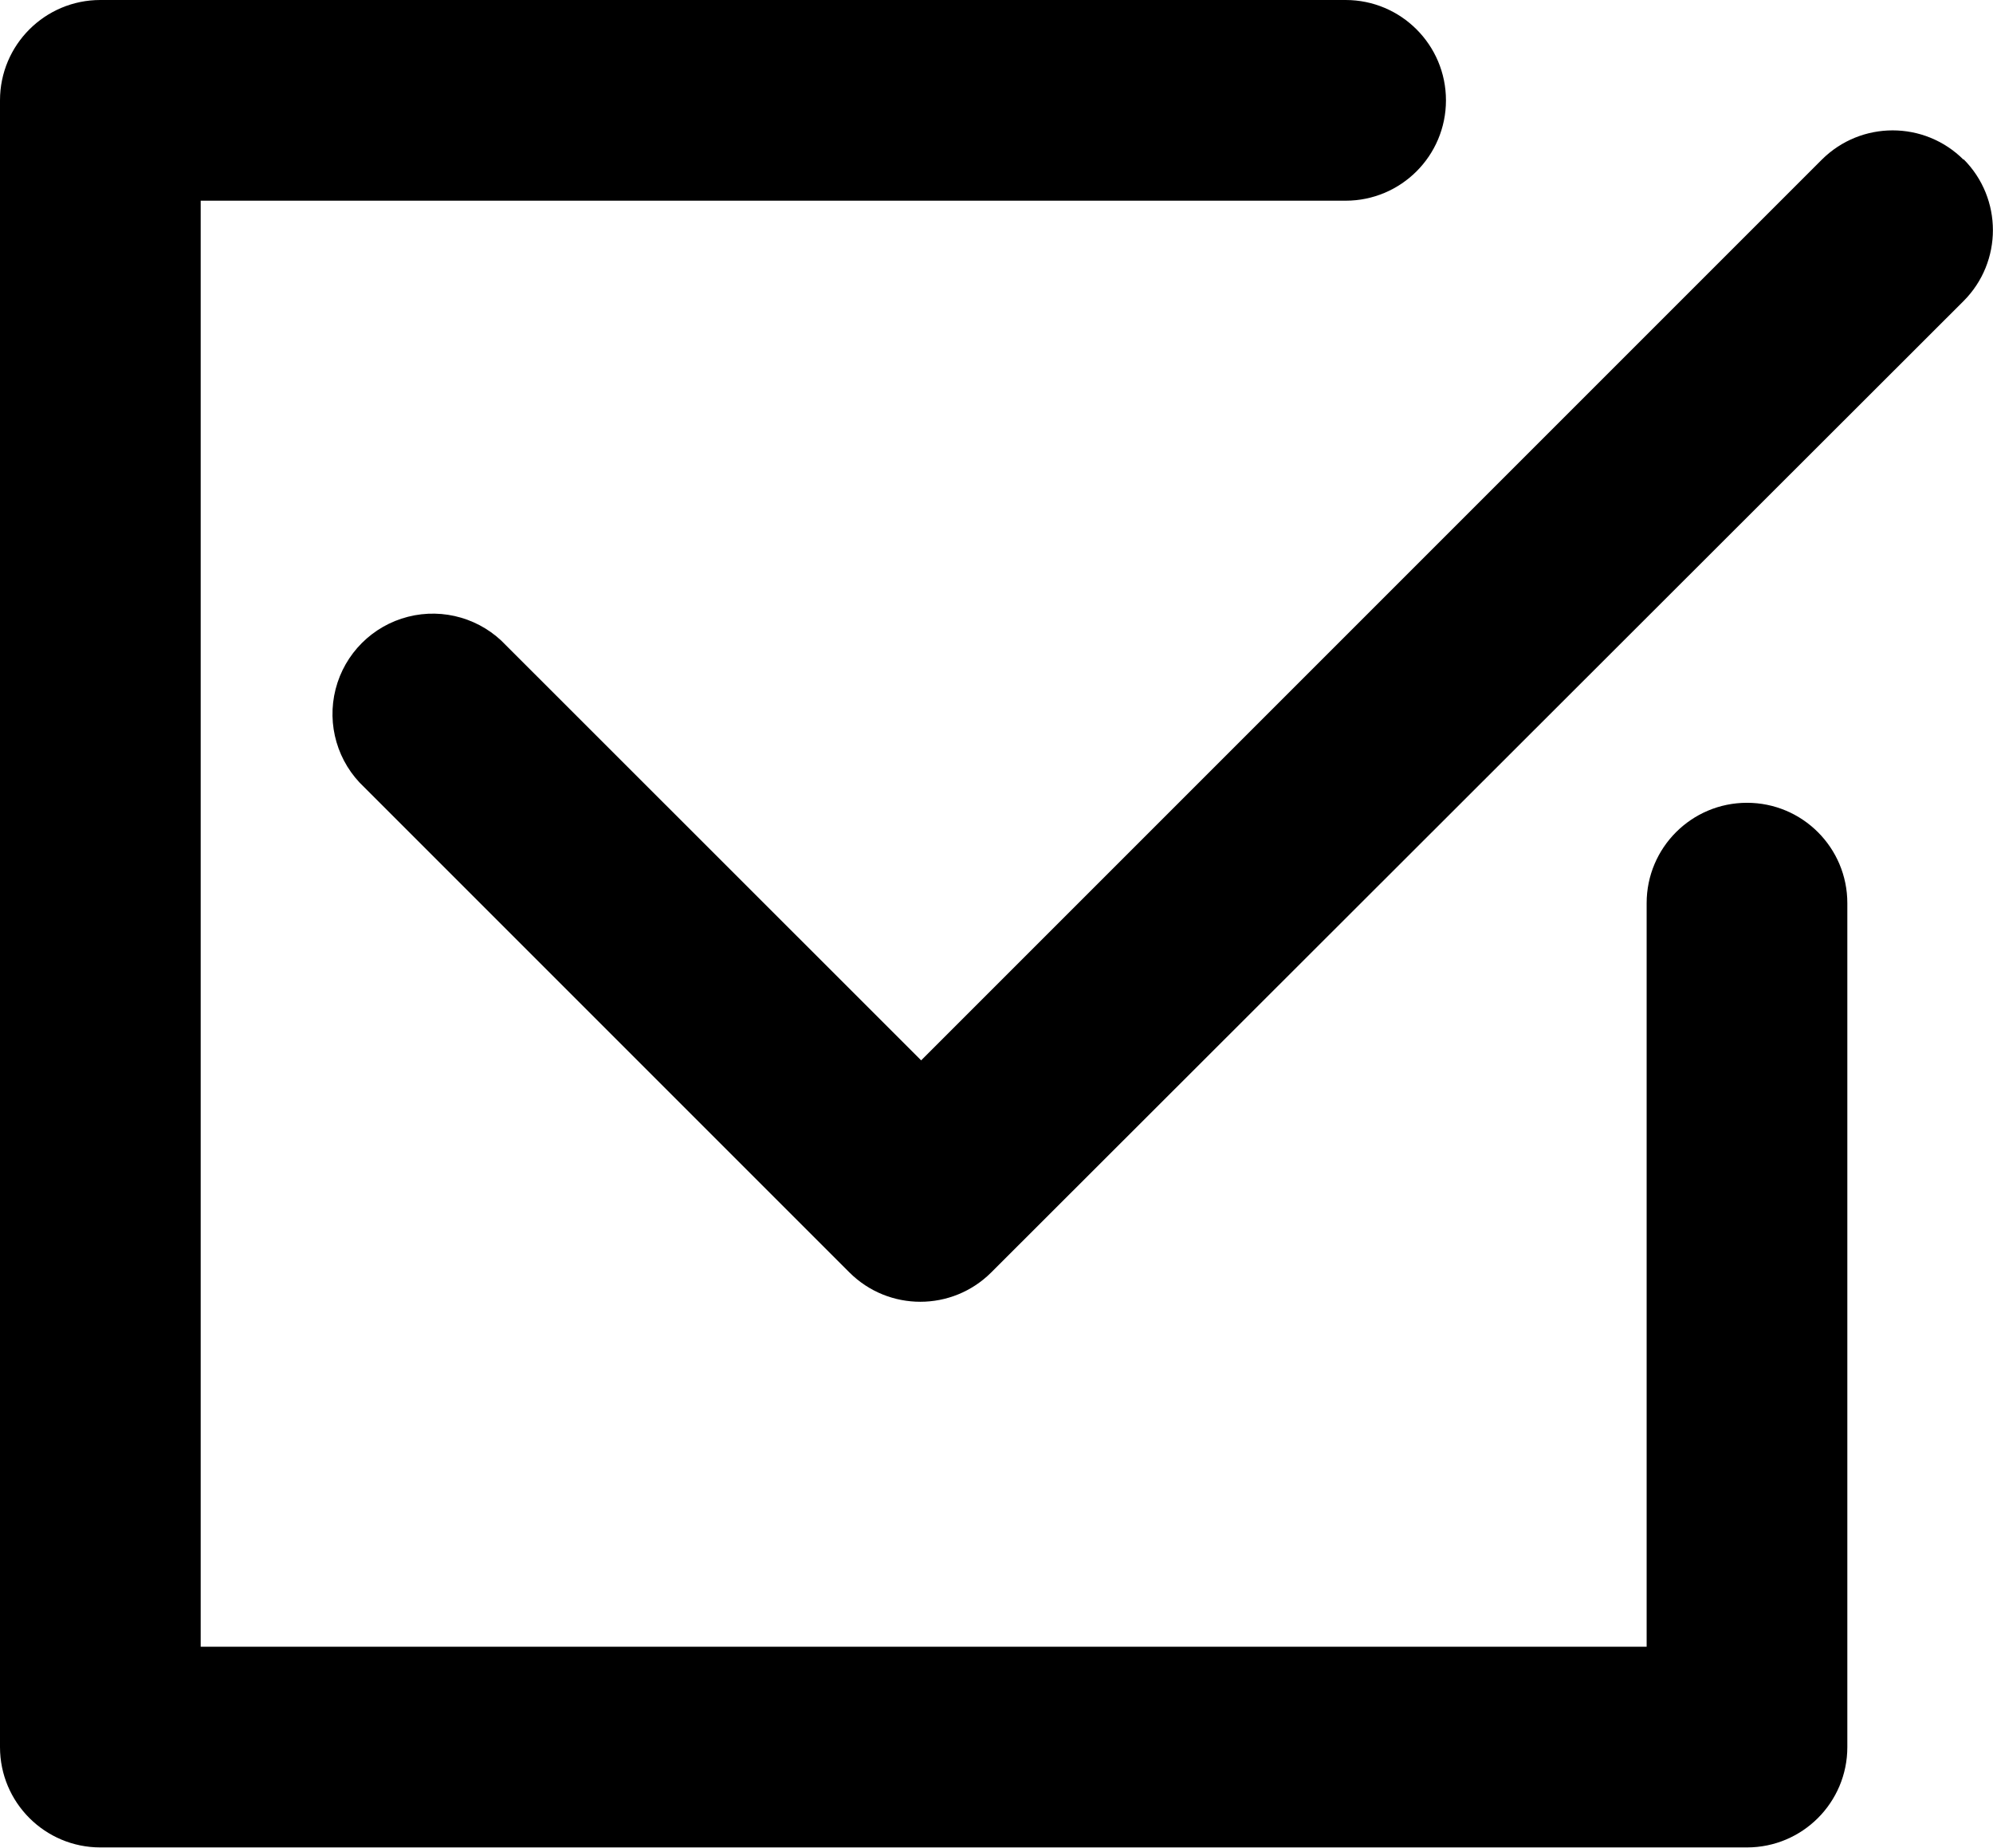
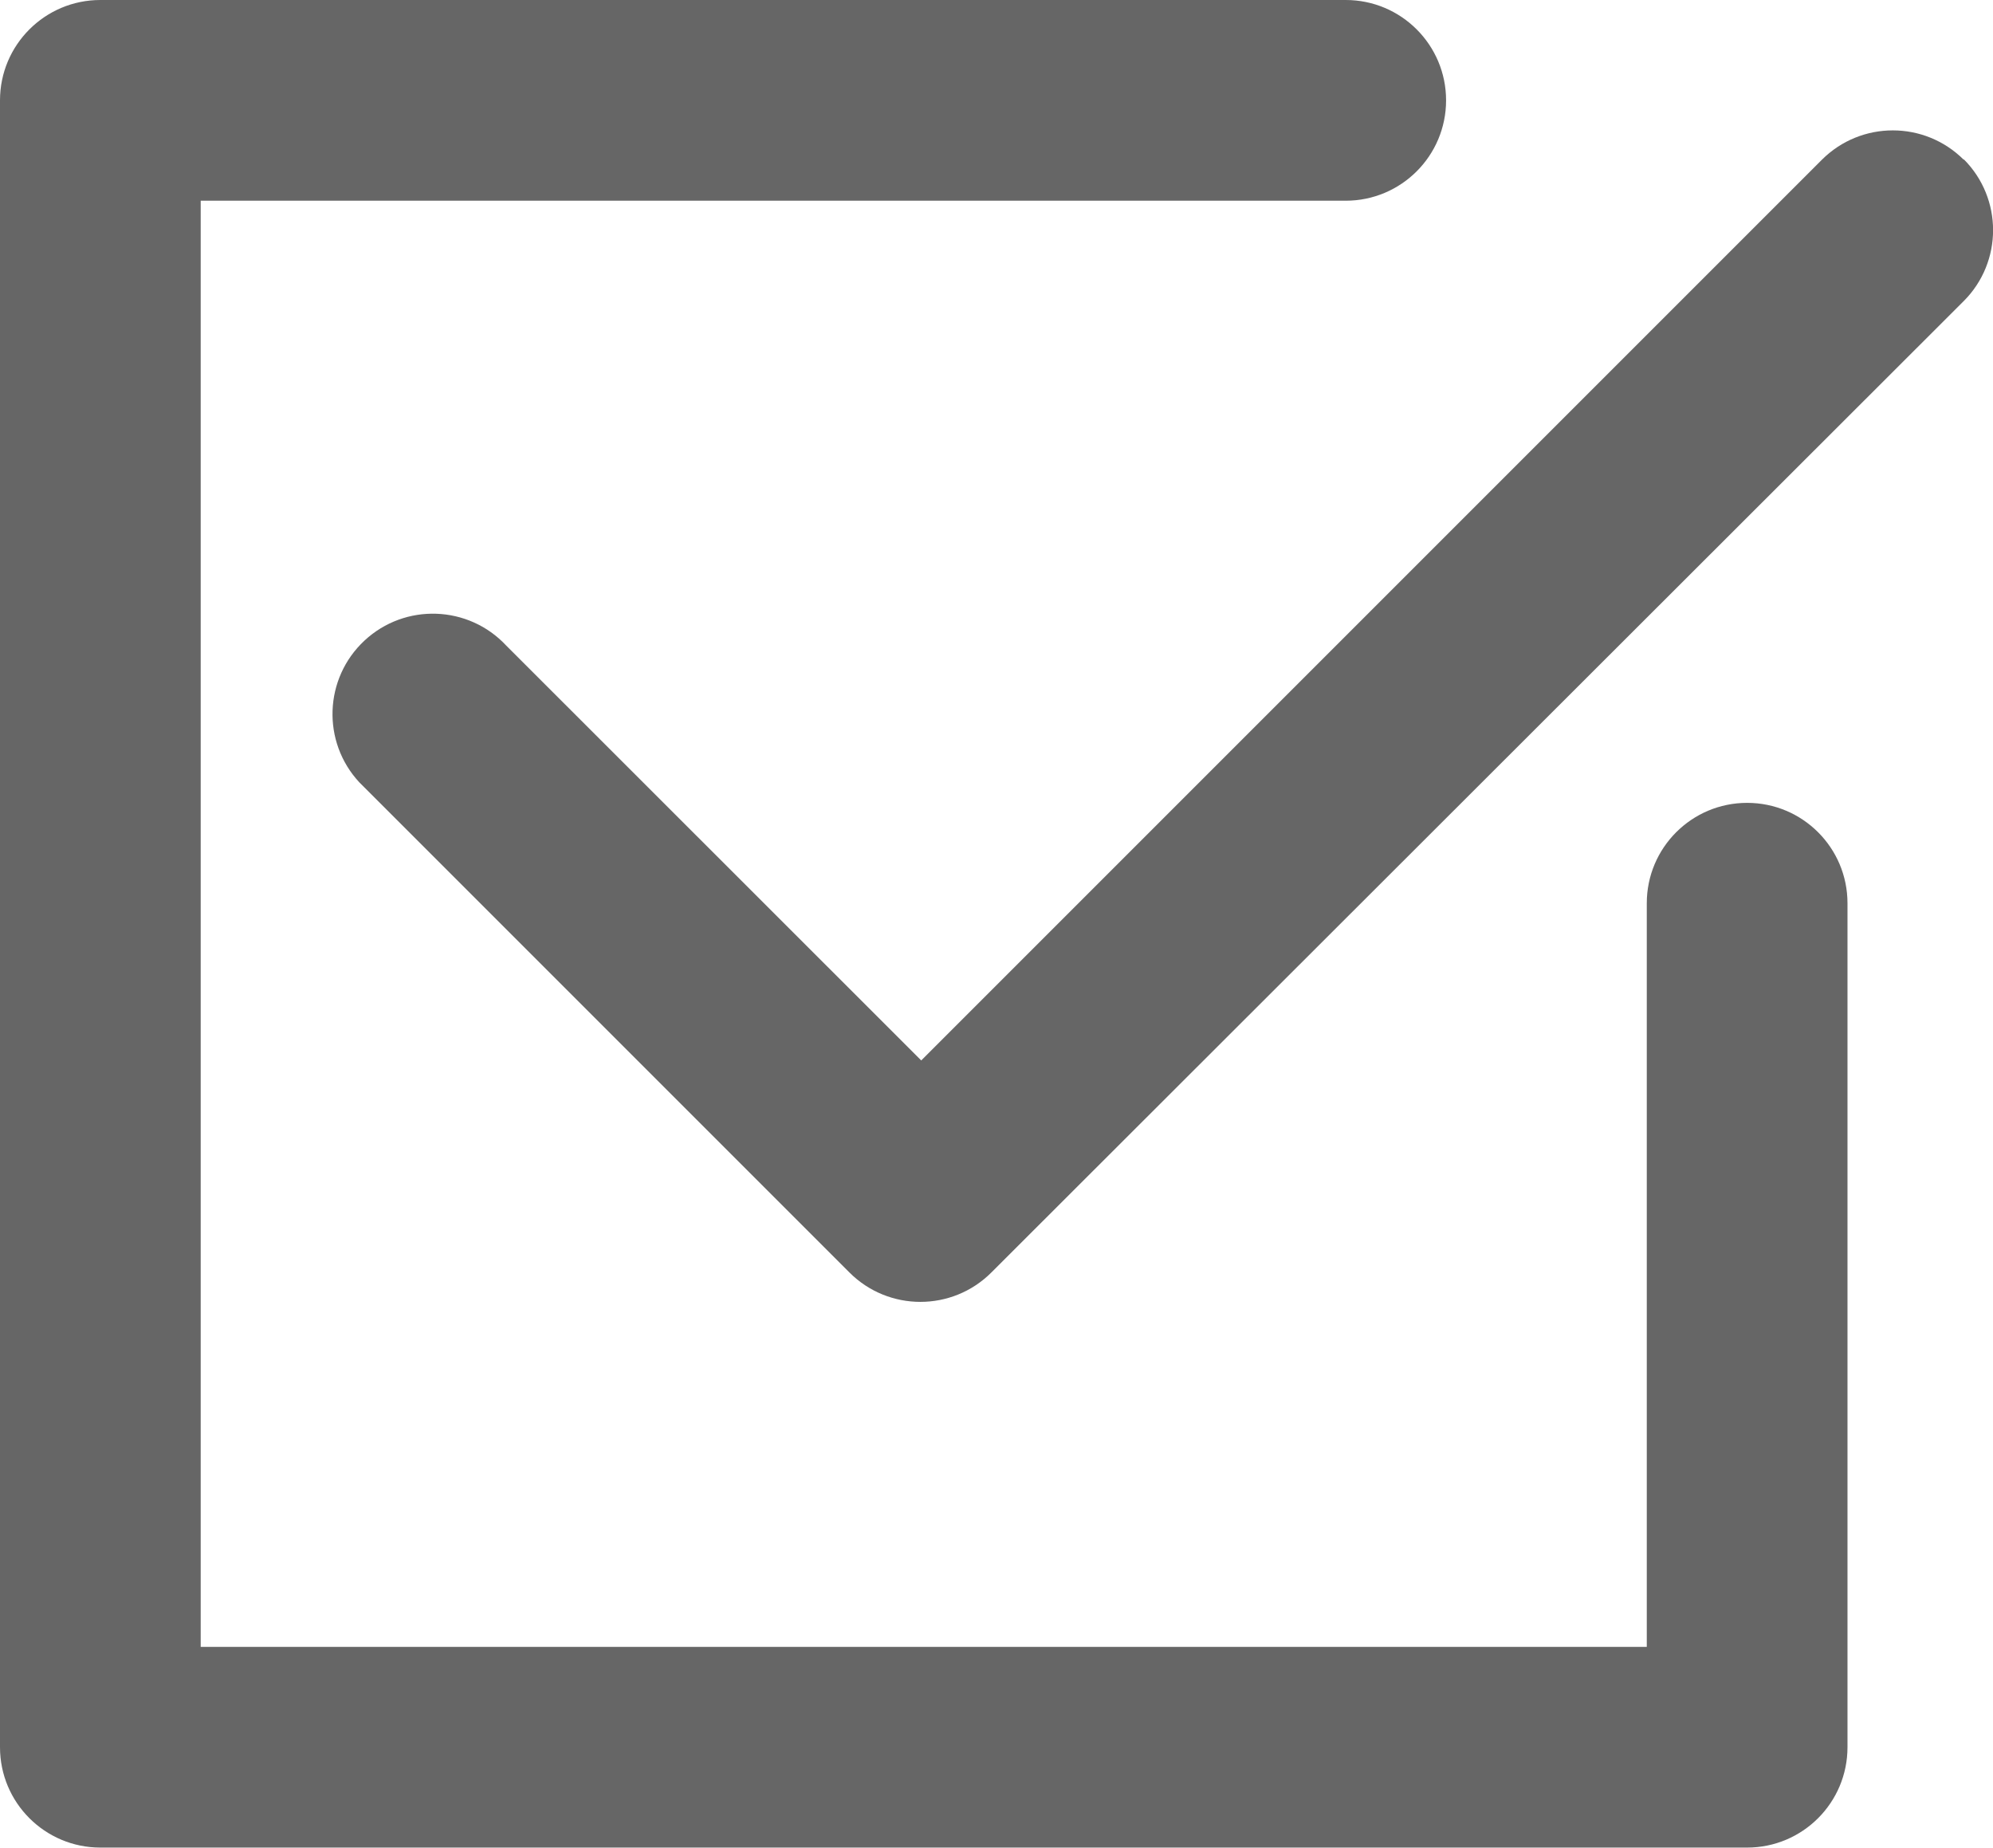
- <svg xmlns="http://www.w3.org/2000/svg" id="圖層_1" data-name="圖層 1" viewBox="0 0 119.17 110.46">
-   <path d="M440.41,464.55a6,6,0,0,0-8.48,0L378.08,518.4l-24.81-24.8a6,6,0,1,0-8.48,8.48l29,29a6,6,0,0,0,8.48,0L440.41,473a6,6,0,0,0,0-8.48Zm0,0" transform="translate(-323 -455)" />
-   <path d="M427.46,503a6,6,0,0,0-6,6v44.46H335V467h68.46a6,6,0,1,0,0-12H329a6,6,0,0,0-6,6v98.46a6,6,0,0,0,6,6h98.46a6,6,0,0,0,6-6V509a6,6,0,0,0-6-6Zm0,0" transform="translate(-323 -455)" />
+ <svg xmlns="http://www.w3.org/2000/svg" id="圖層_1" data-name="圖層 1" viewBox="0 0 119.16 110.46">
+   <defs>
+     <style>.cls-1{fill:#666;}</style>
+   </defs>
+   <path class="cls-1" d="M276.41,225.55a6,6,0,0,0-8.48,0L214.08,279.4l-24.81-24.8a6,6,0,0,0-8.78,8.18l.3.3,29,29a6,6,0,0,0,8.48,0L276.41,234a6,6,0,0,0,0-8.48Z" transform="translate(-159 -216)" />
+   <path class="cls-1" d="M263.46,264a6,6,0,0,0-6,6v44.46H171V228h68.46a6,6,0,0,0,0-12H165a6,6,0,0,0-6,6h0v98.46a6,6,0,0,0,6,6h98.46a6,6,0,0,0,6-6V270A6,6,0,0,0,263.46,264Z" transform="translate(-159 -216)" />
</svg>
